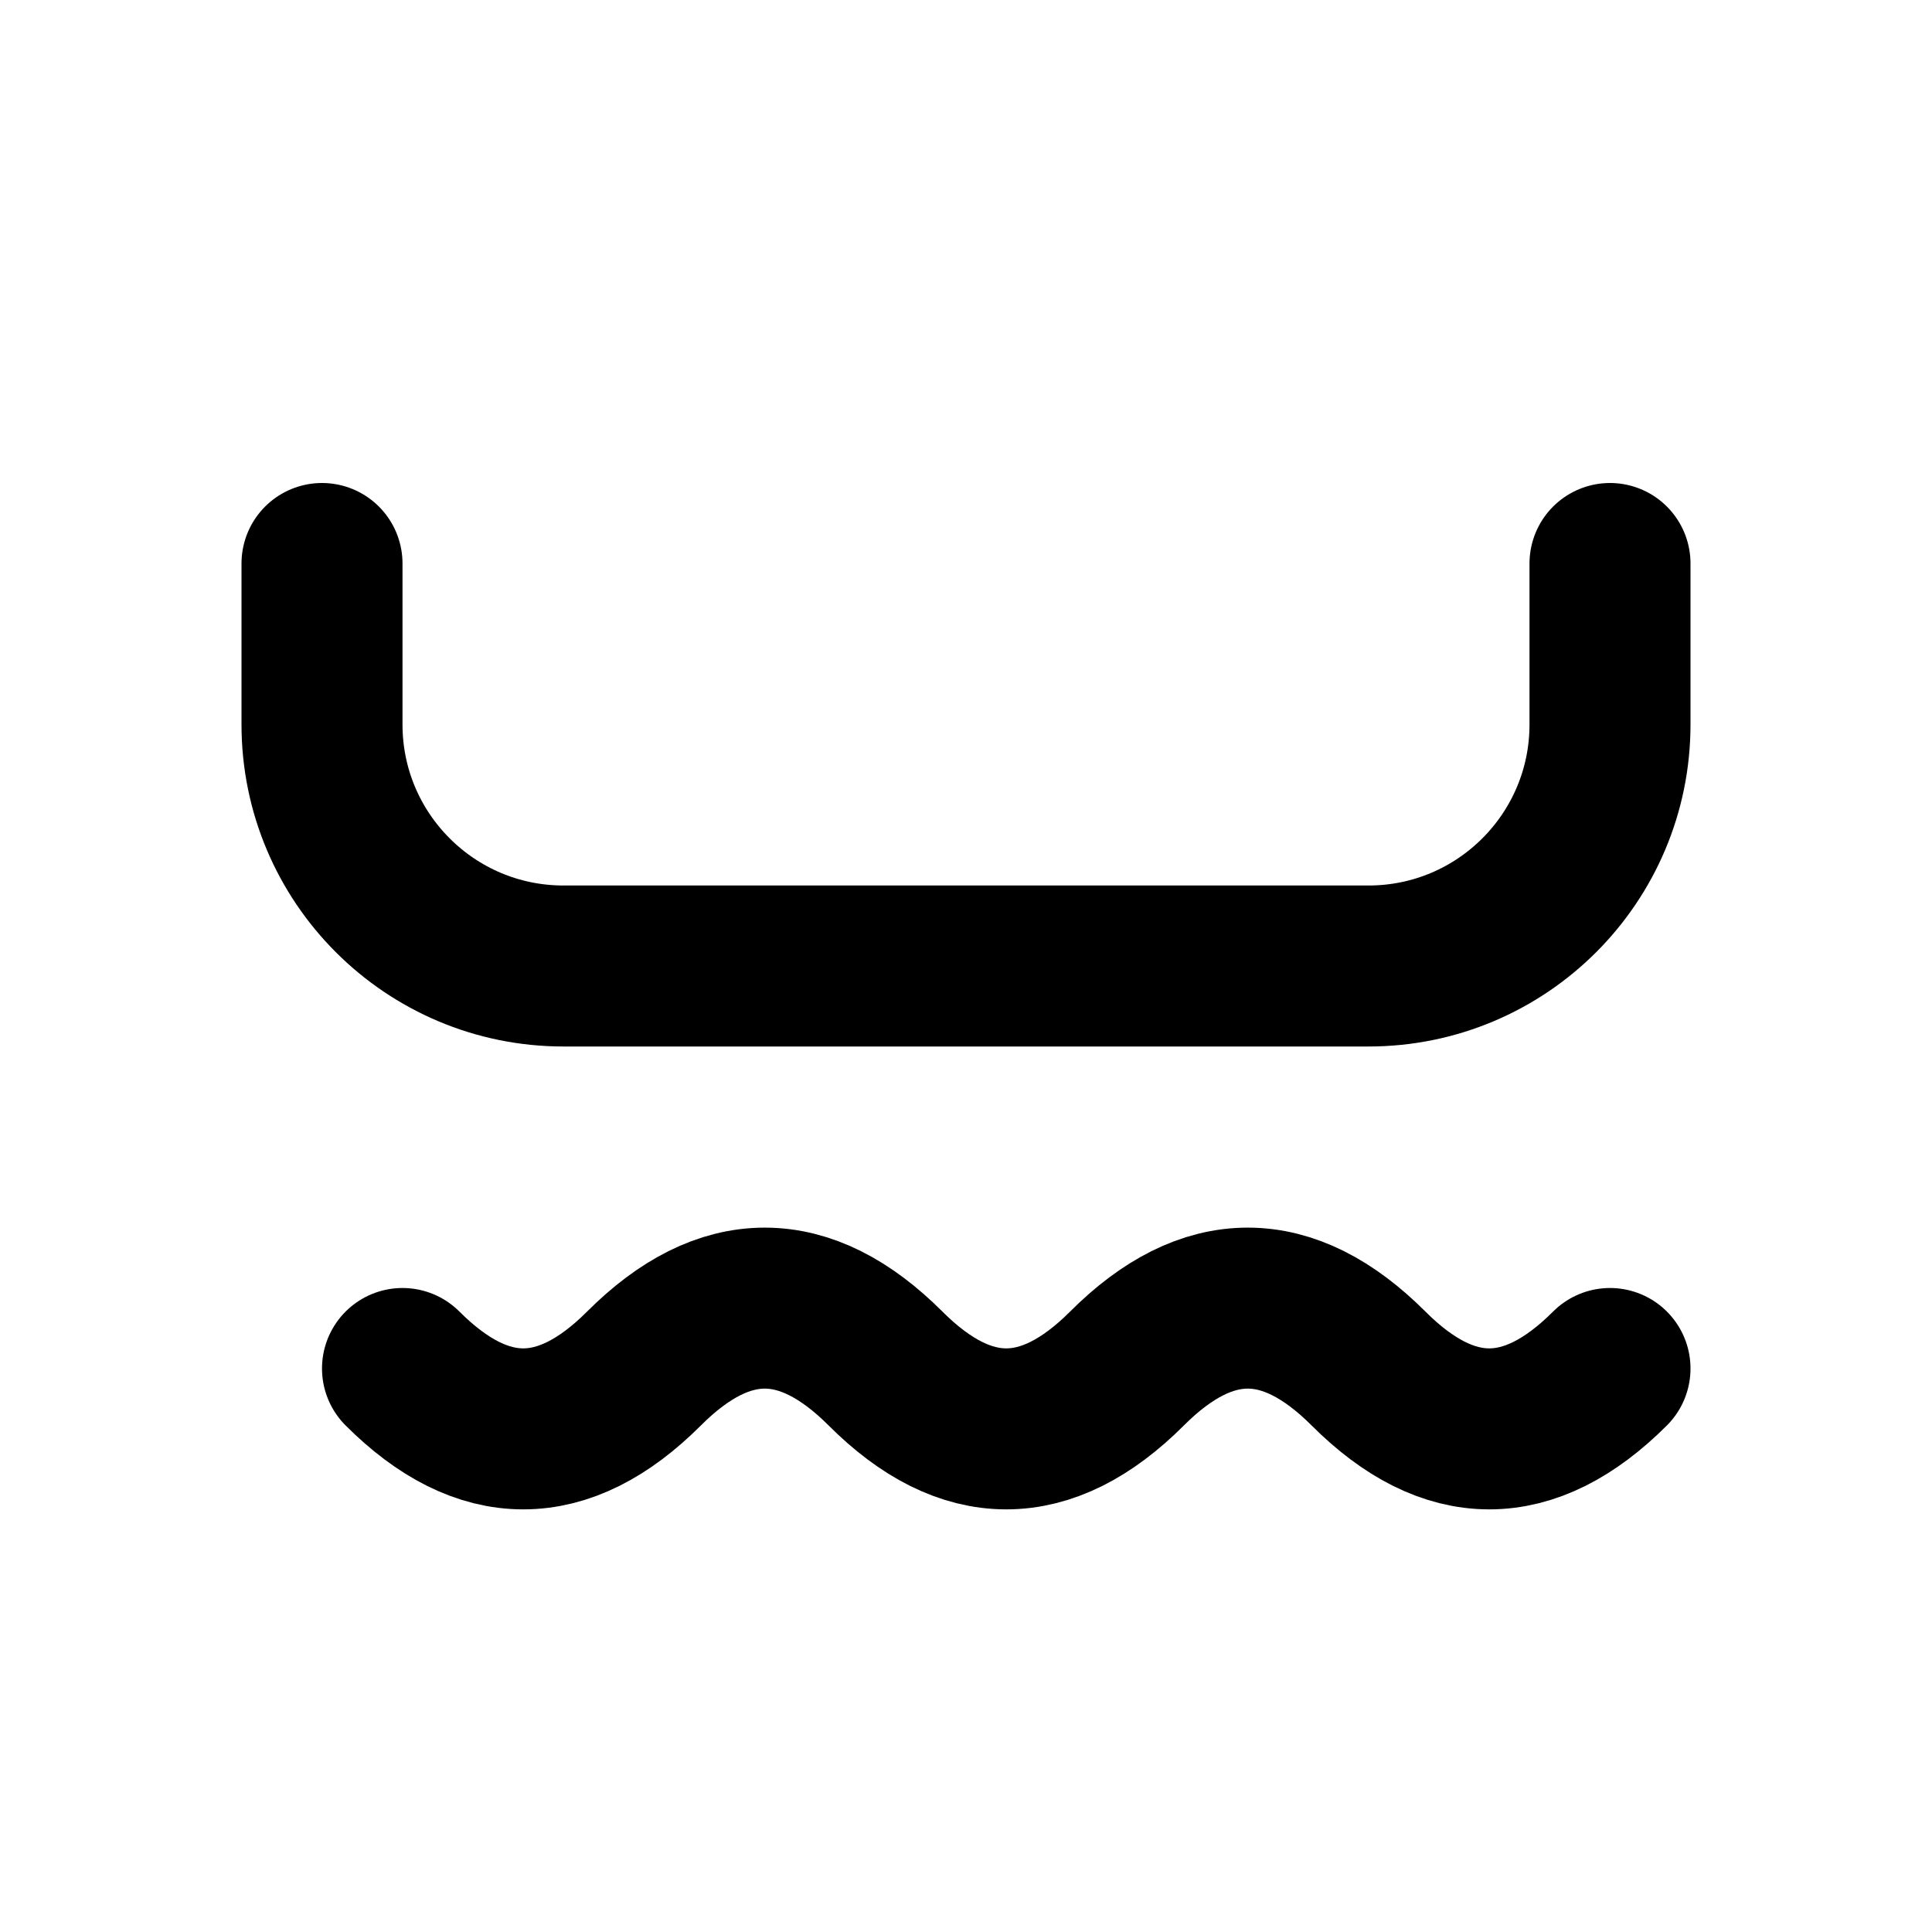
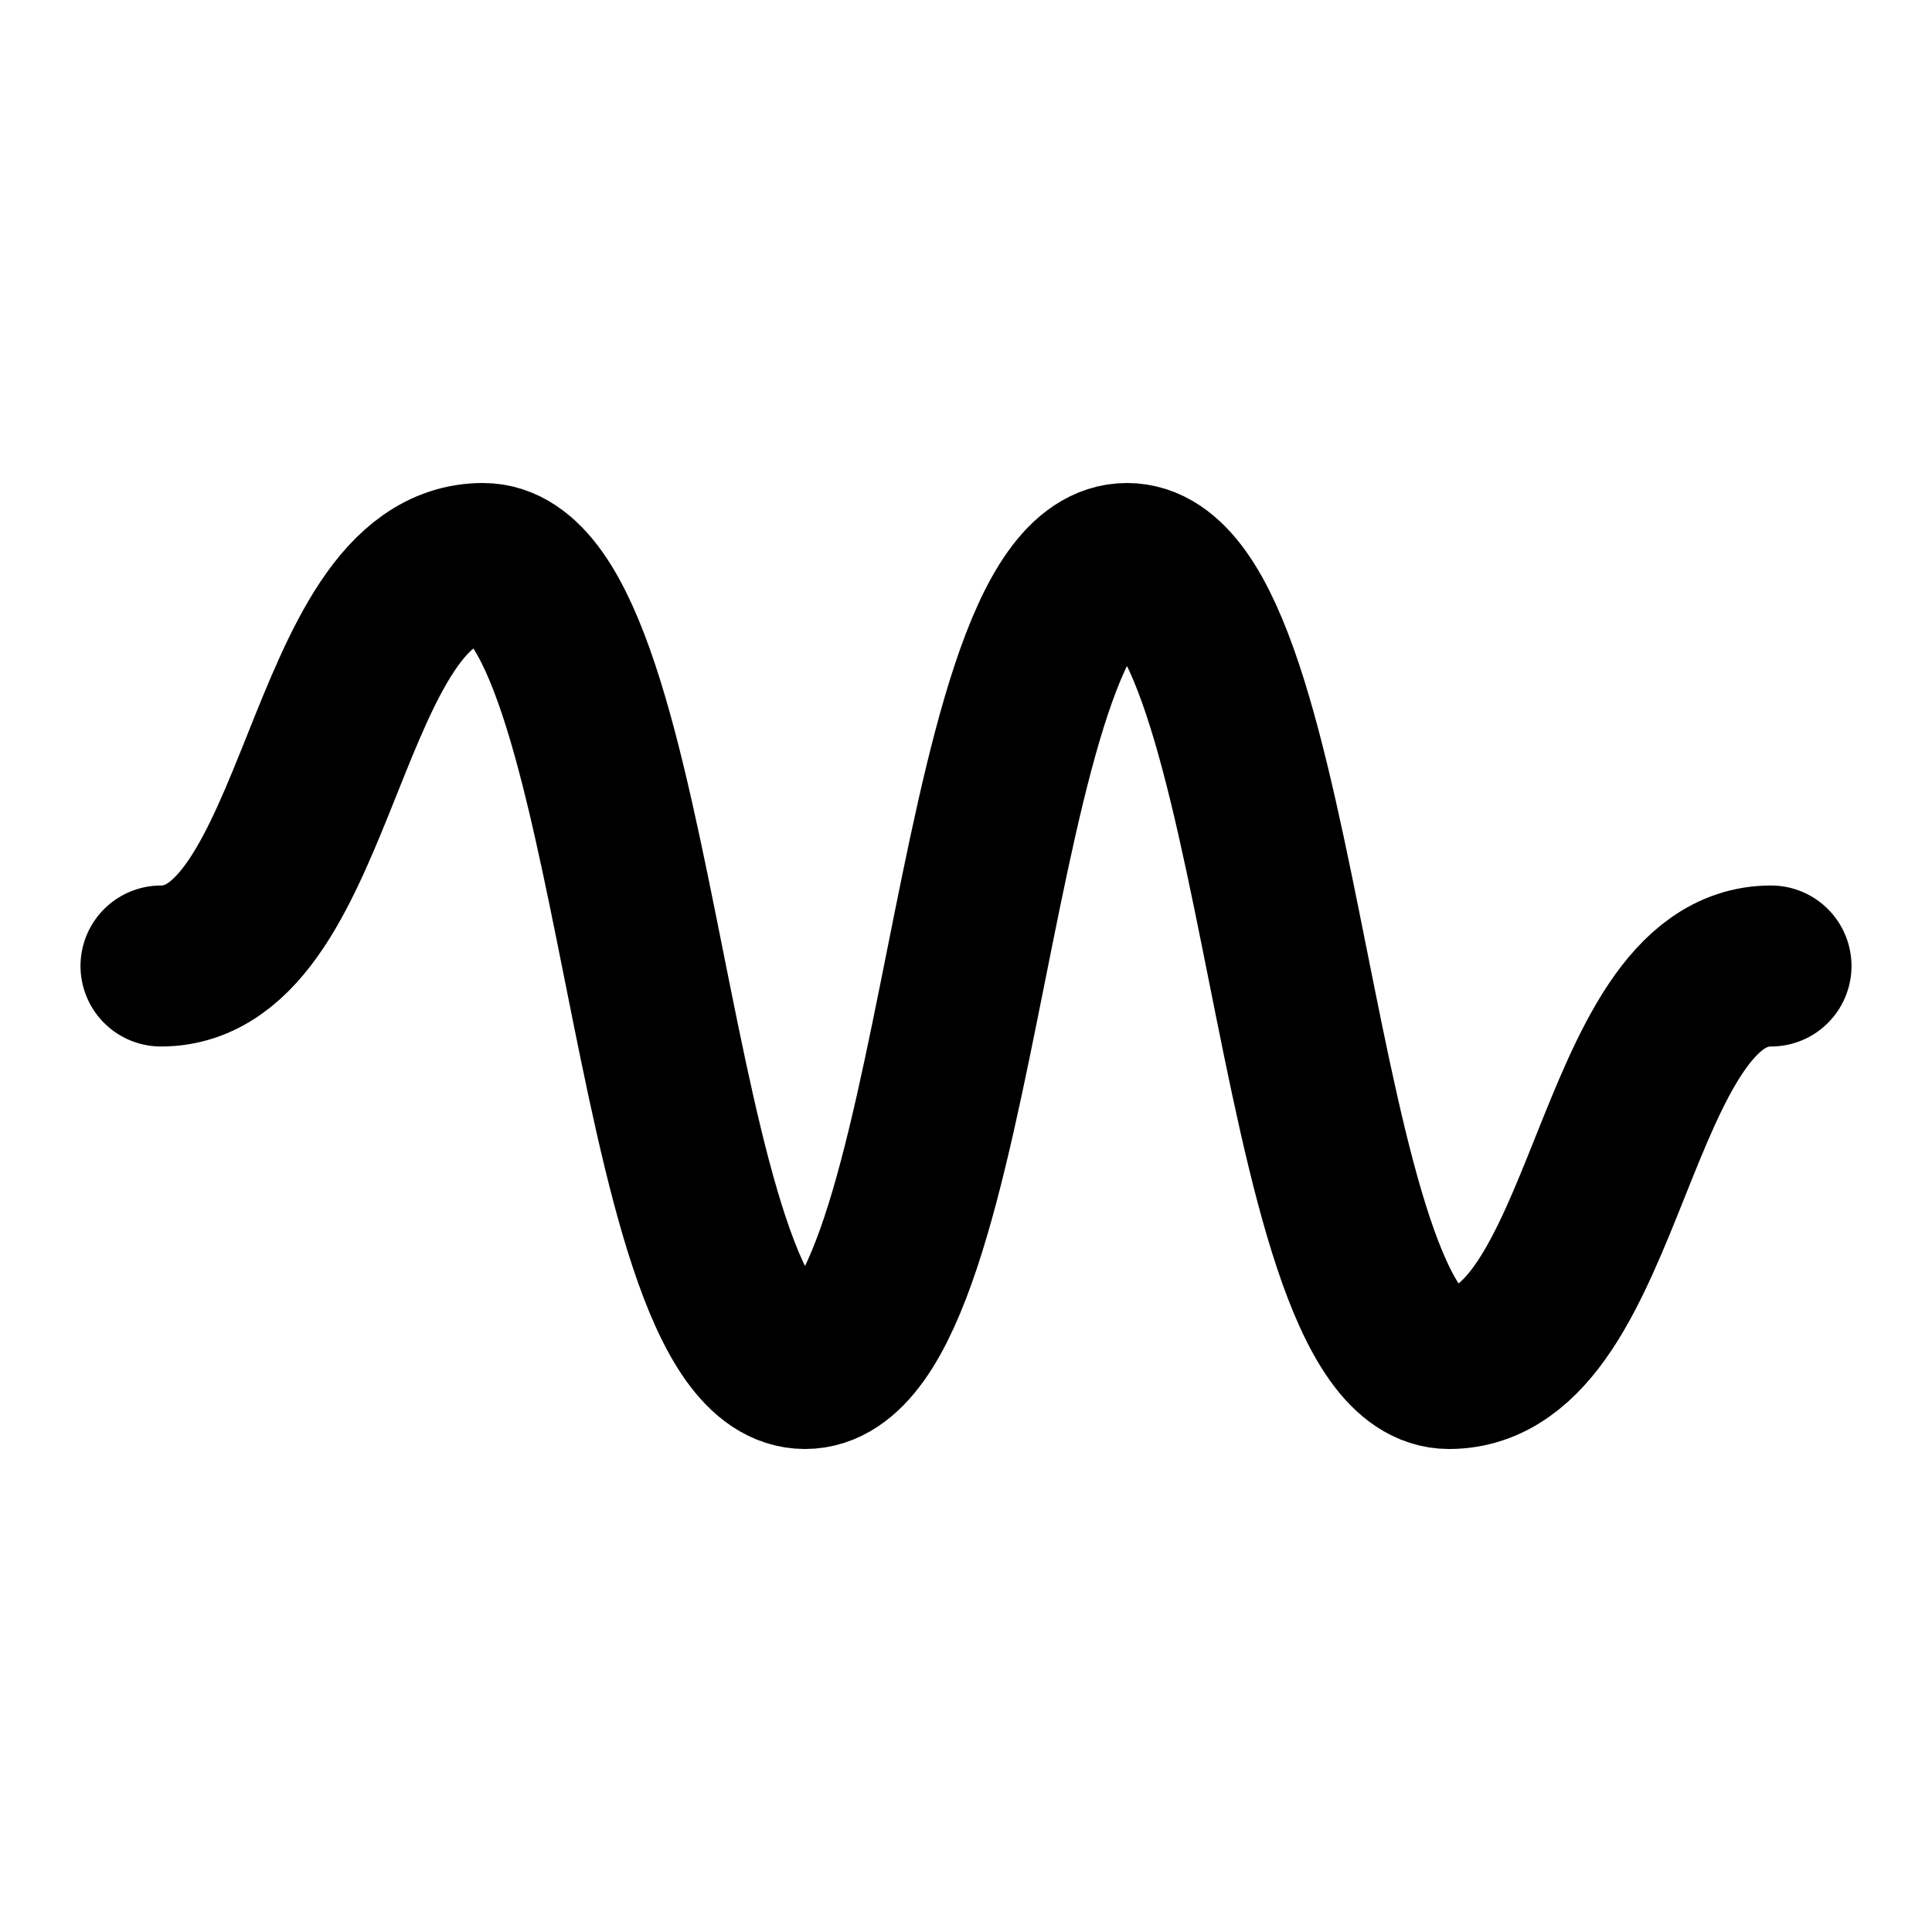
<svg xmlns="http://www.w3.org/2000/svg" viewBox="0 0 24 24" fill="none" stroke="#000" stroke-width="2" stroke-linecap="round" stroke-linejoin="round">
-   <path d="M4 7v2a3 3 0 0 0 3 3h10a3 3 0 0 0 3-3V7" />
-   <path d="M5 17c1 1 2 1 3 0s2-1 3 0 2 1 3 0 2-1 3 0 2 1 3 0" />
+   <path d="M2 12c2 0 2-5 4-5s2 10 4 10 2-10 4-10 2 10 4 10 2-5 4-5" />
</svg>
